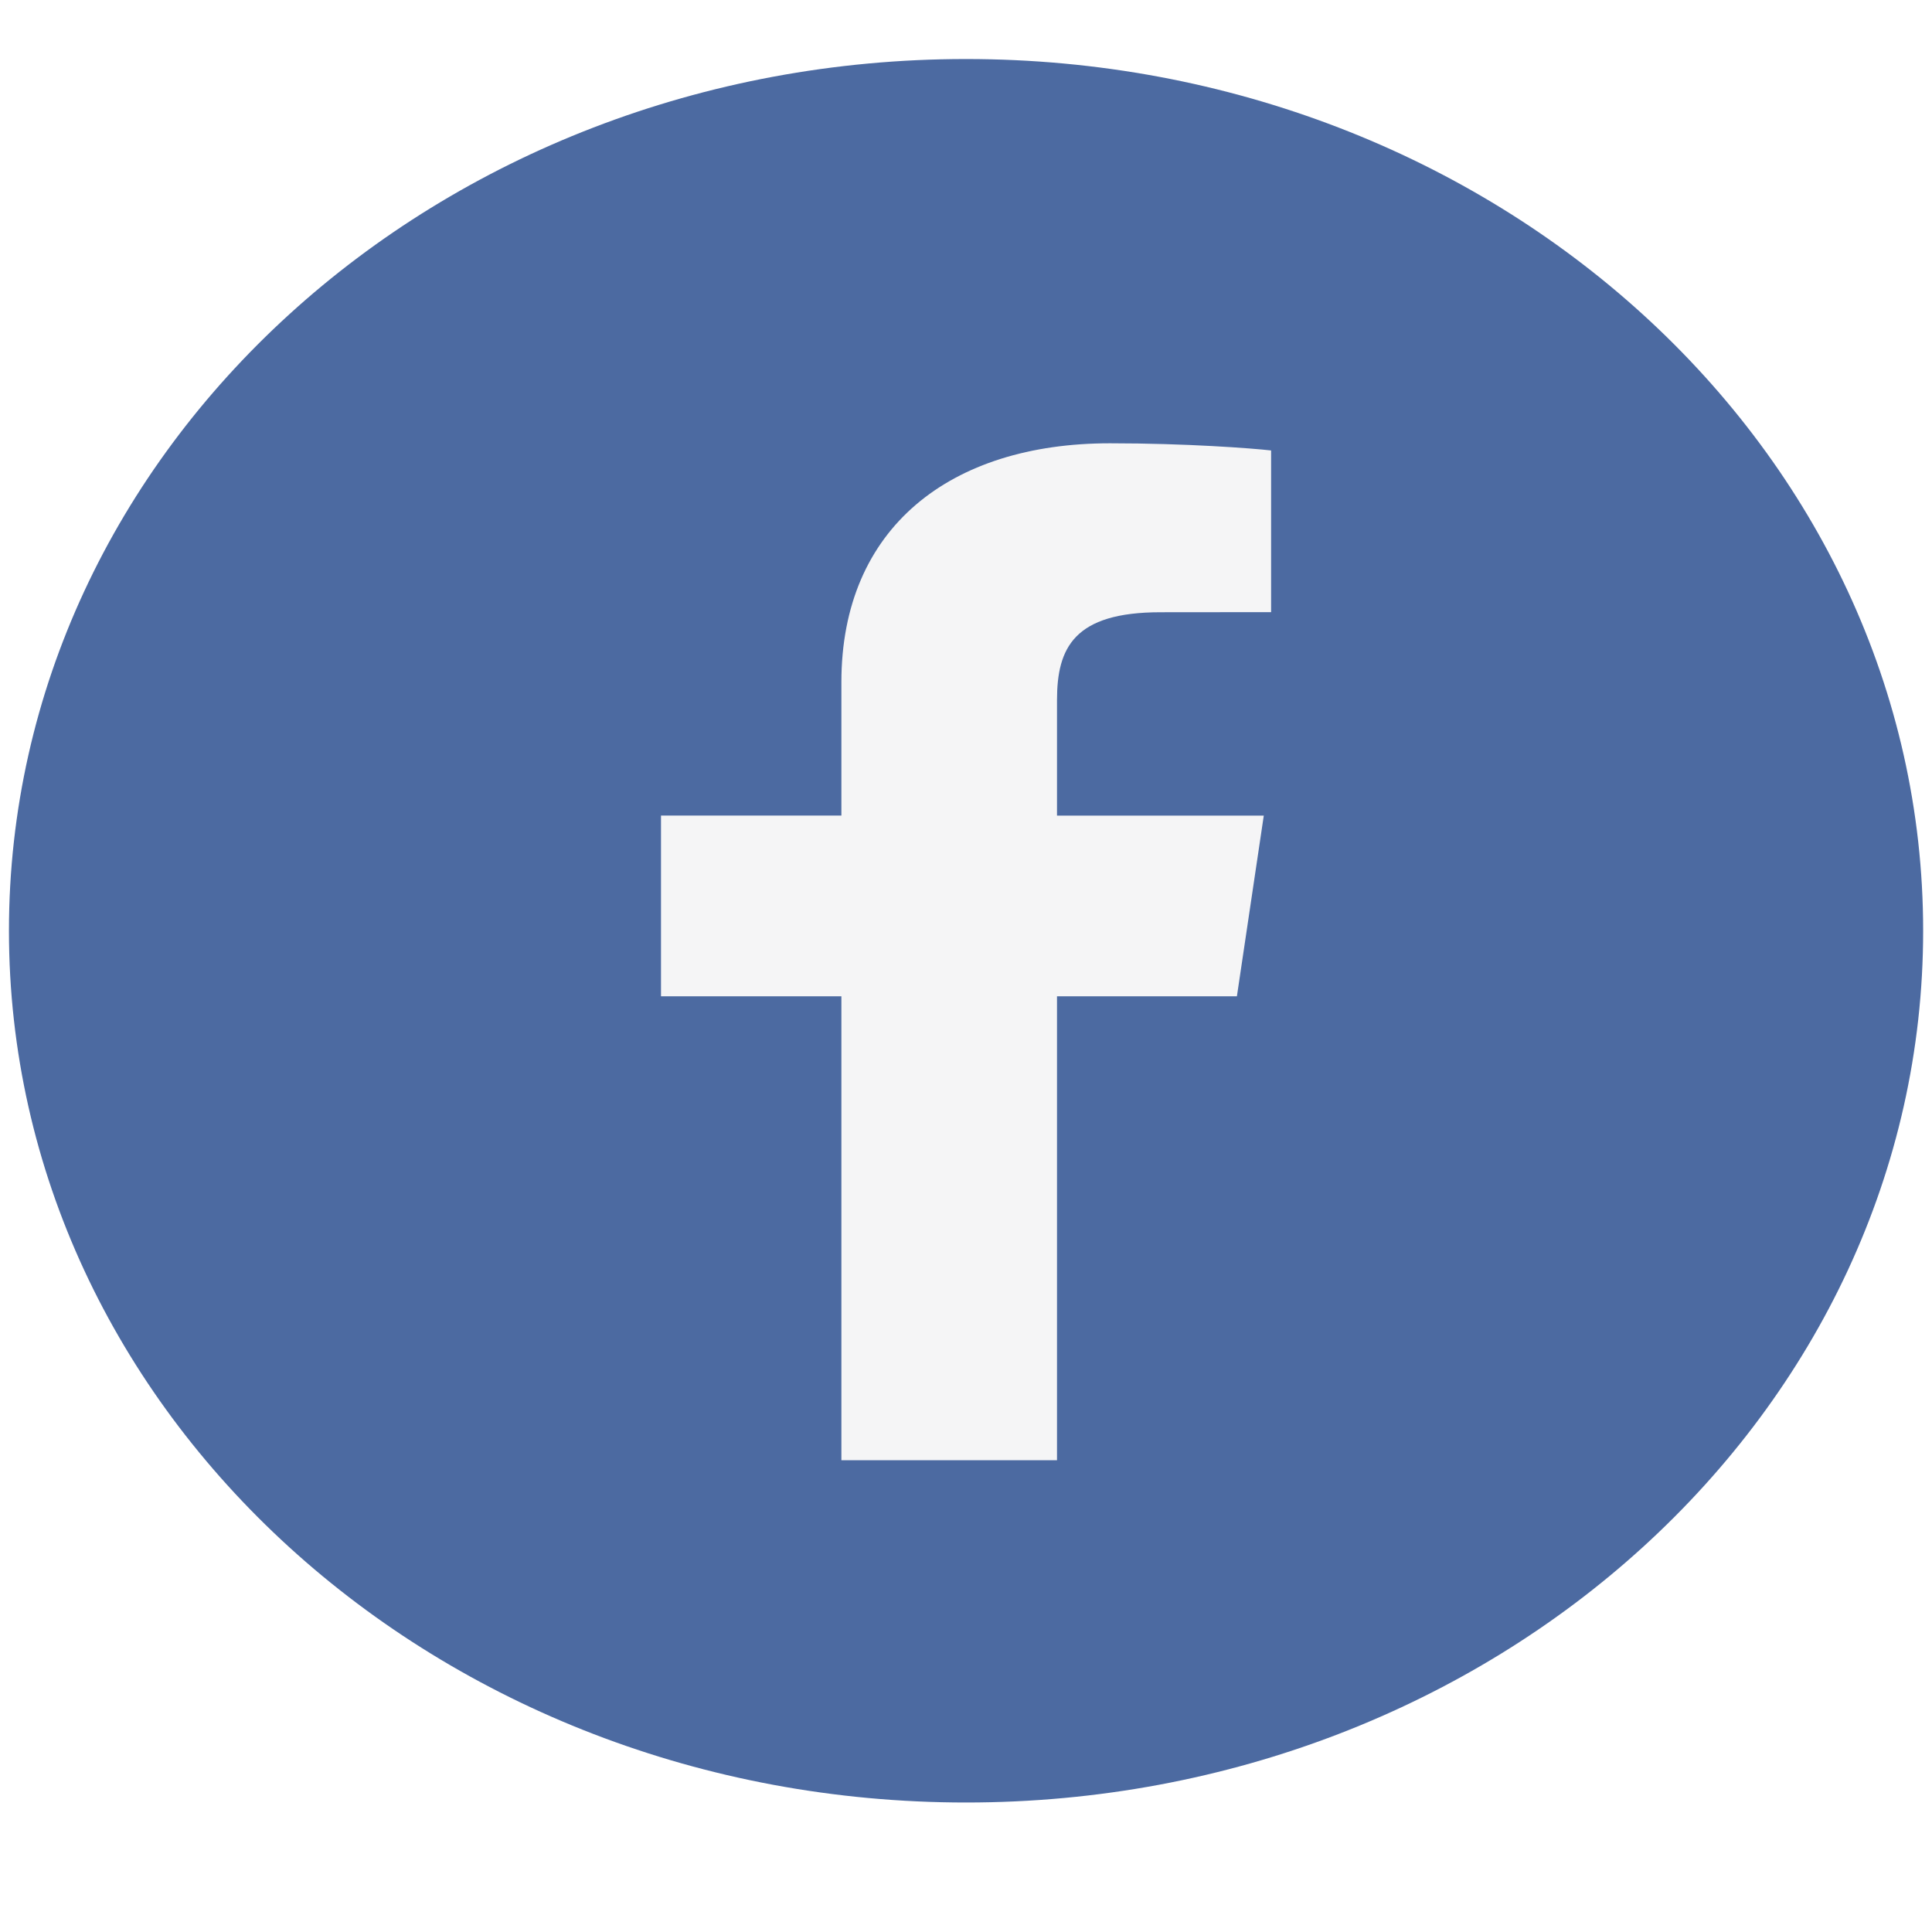
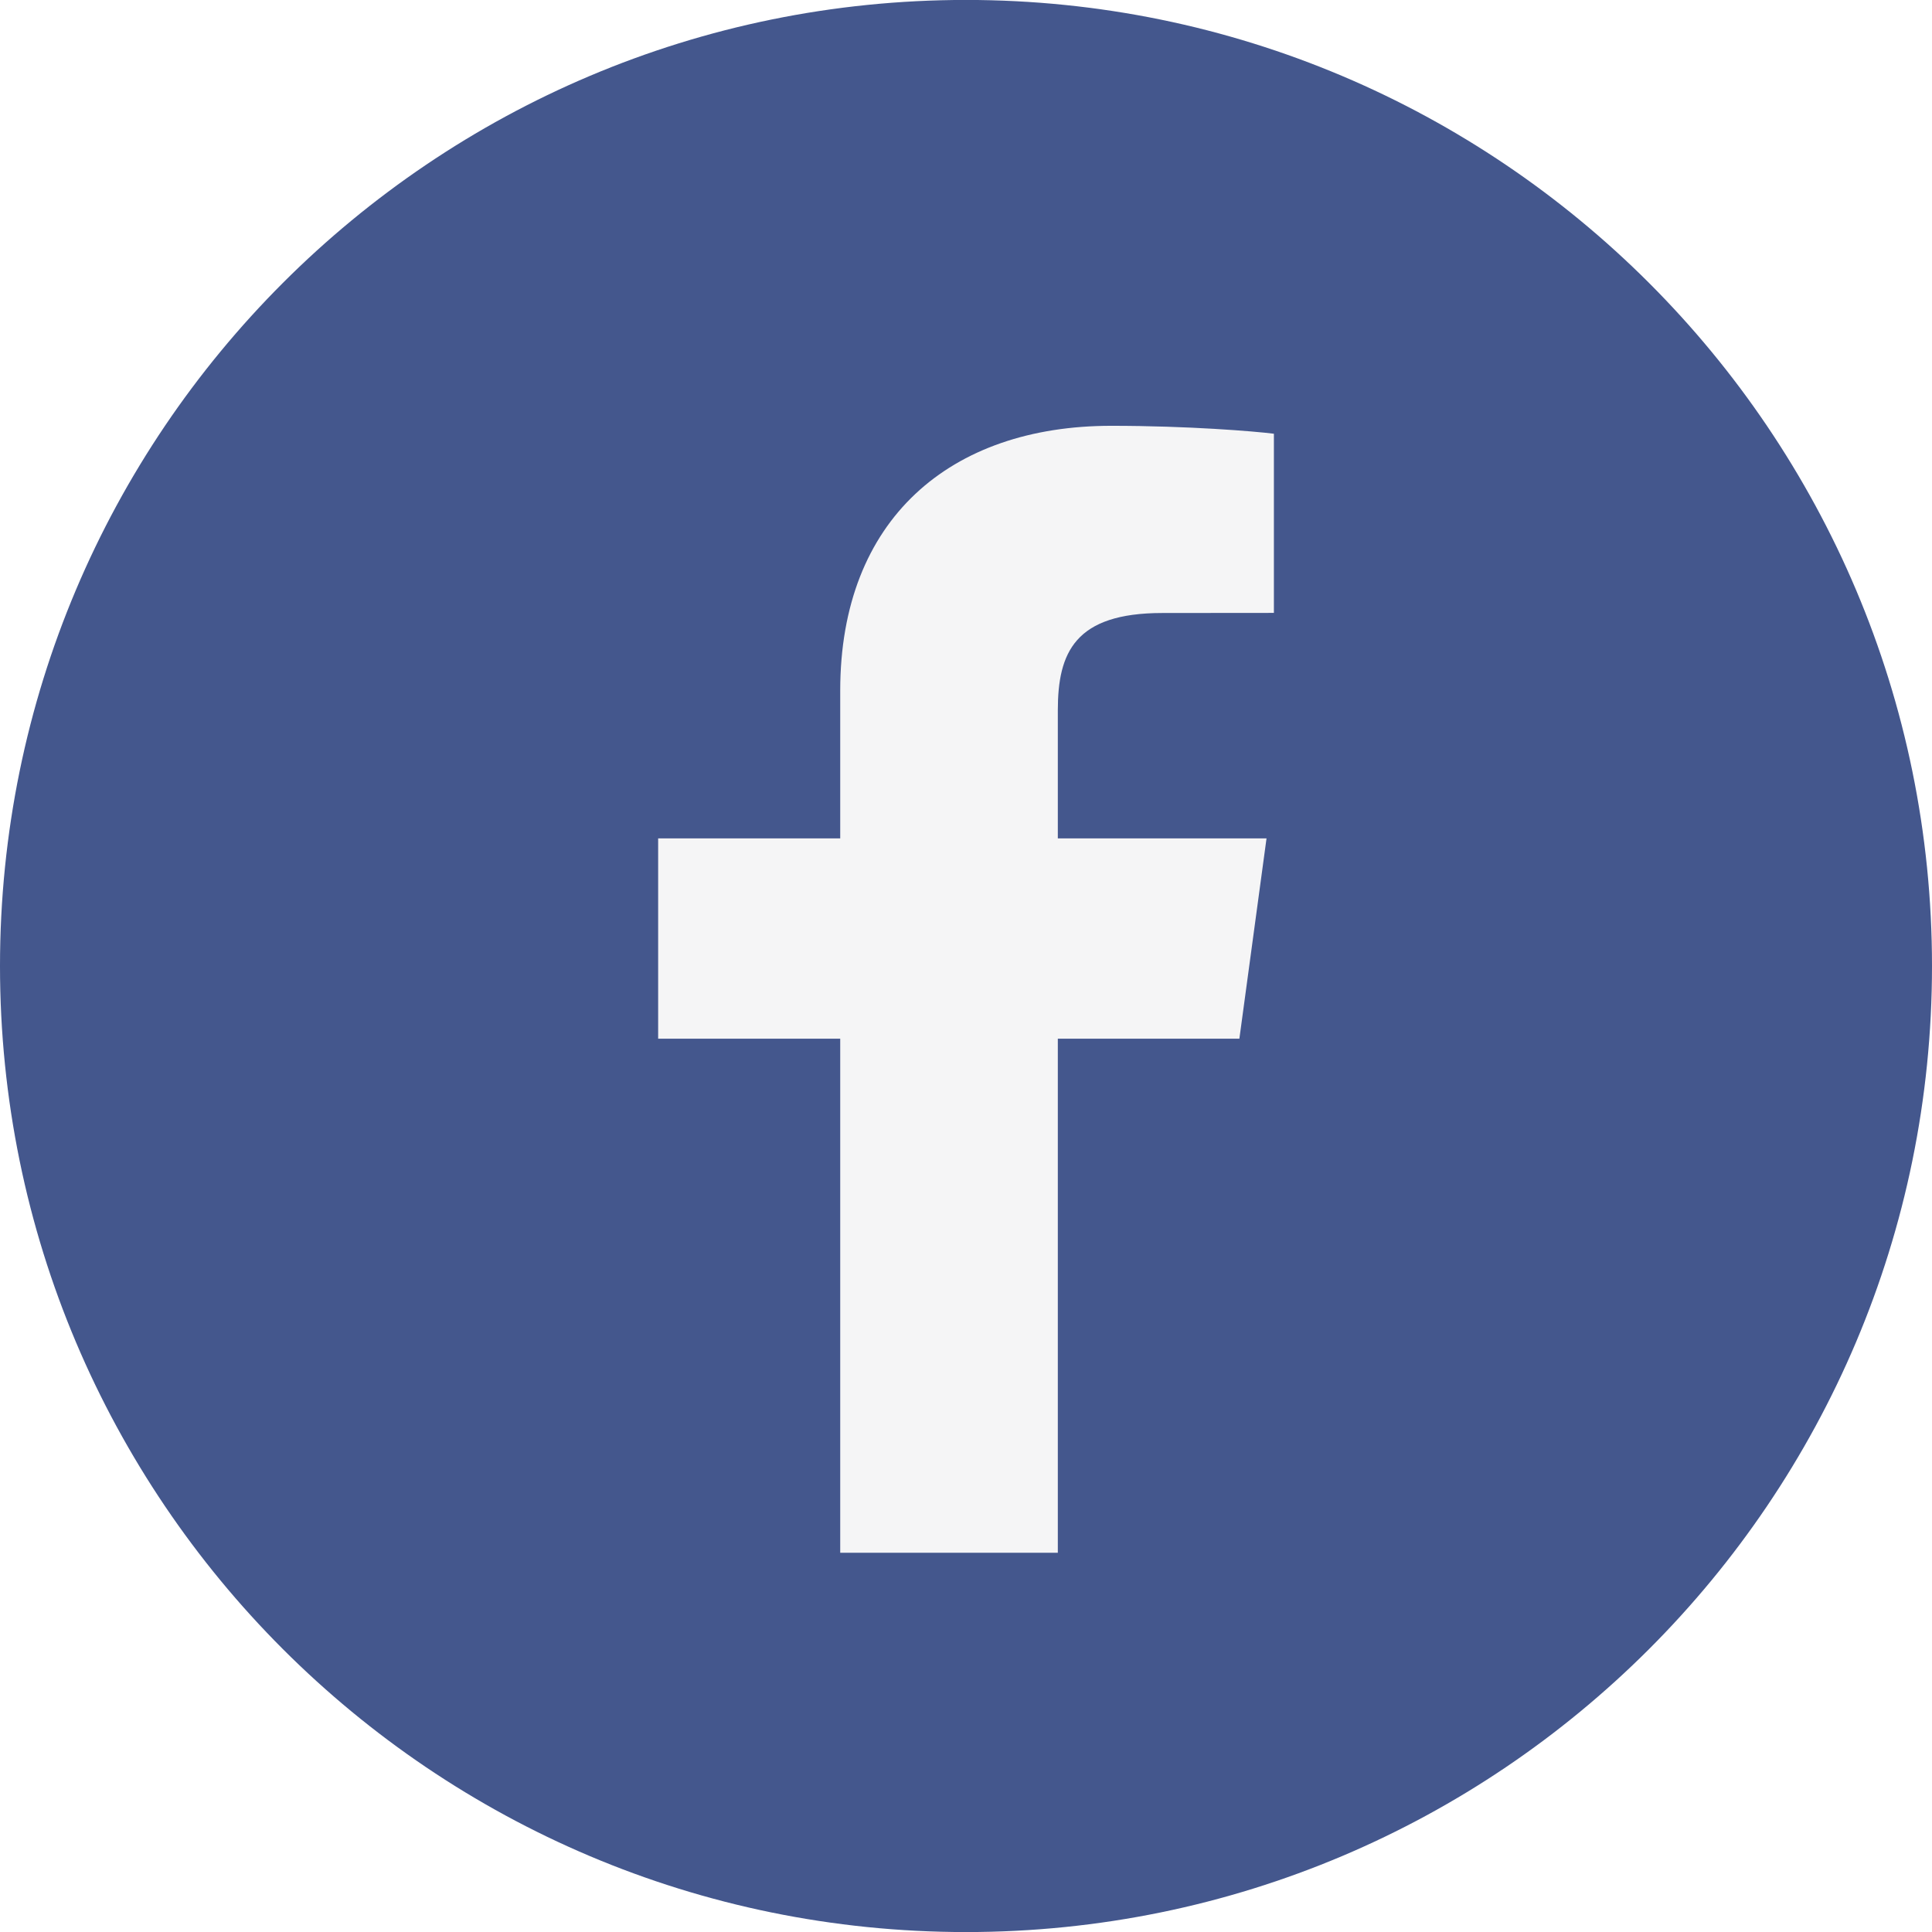
<svg xmlns="http://www.w3.org/2000/svg" xmlns:xlink="http://www.w3.org/1999/xlink" version="1.1" id="Capa_1" x="0px" y="0px" width="38px" height="38px" viewBox="0 0 38 38" enable-background="new 0 0 38 38" xml:space="preserve">
-   <g opacity="0.9">
-     <defs>
-       <rect id="SVGID_1_" x="0.175" y="1.162" opacity="0.9" width="37.651" height="34.29" />
+   <defs id="defs27">
+     <defs id="defs7">
+       <rect id="SVGID_1_" x="0.175" y="1.162" width="37.651" height="34.29" />
    </defs>
    <clipPath id="SVGID_2_">
-       <use xlink:href="#SVGID_1_" overflow="visible" />
+       <use xlink:href="#SVGID_1_" overflow="visible" id="use11" style="overflow:visible" x="0" y="0" width="100%" height="100%" />
    </clipPath>
-     <g clip-path="url(#SVGID_2_)">
-       <g>
-         <defs>
-           <rect id="SVGID_3_" x="0.175" y="1.162" width="37.651" height="34.29" />
-         </defs>
-         <clipPath id="SVGID_4_">
-           <use xlink:href="#SVGID_3_" overflow="visible" />
-         </clipPath>
-         <path clip-path="url(#SVGID_4_)" fill="#395A97" d="M37.826,18.307c0,9.47-8.43,17.146-18.825,17.146     c-10.399,0-18.825-7.676-18.825-17.146c0-9.469,8.426-17.146,18.825-17.146C29.396,1.162,37.826,8.838,37.826,18.307" />
-       </g>
-     </g>
-   </g>
-   <path fill="#F5F5F6" d="M24.328,19.598l0.529-3.556H20.79v-2.271c0-1.028,0.332-1.729,2.037-1.729l2.174-0.002V8.86  c-0.375-0.043-1.665-0.141-3.17-0.141c-3.136,0-5.282,1.656-5.282,4.7v2.622h-3.548v3.555h3.548v9.125h4.241v-9.125h3.538V19.598z" />
+     <defs id="defs15">
+       <rect height="34.29" width="37.651" y="1.162" x="0.175" id="SVGID_3_" />
+     </defs>
+     <clipPath id="SVGID_4_">
+       <use height="100%" width="100%" y="0" x="0" style="overflow:visible" id="use19" overflow="visible" xlink:href="#SVGID_3_" />
+     </clipPath>
+   </defs>
+   <path style="fill:#44578d" id="path21" d="m 37.826,18.307 c 0,9.47 -8.43,17.146 -18.825,17.146 C 8.602,35.453 0.176,27.777 0.176,18.307 0.176,8.838 8.602,1.161 19.001,1.161 29.396,1.162 37.826,8.838 37.826,18.307" clip-path="url(#SVGID_4_)" transform="matrix(1.009296,0,0,1.108195,-0.1776361,-1.287722)" />
+   <path d="m 24.377,20.43 0.534,-3.94 -4.105,0 0,-2.517 c 0,-1.139 0.335,-1.916 2.056,-1.916 l 2.194,-0.002 0,-3.524 c -0.378,-0.048 -1.68,-0.156 -3.199,-0.156 -3.165,0 -5.331,1.835 -5.331,5.209 l 0,2.906 -3.581,0 0,3.94 3.581,0 0,10.111 4.28,0 0,-10.111 3.571,0 z" id="path23" style="fill:#f5f5f6" />
</svg>
